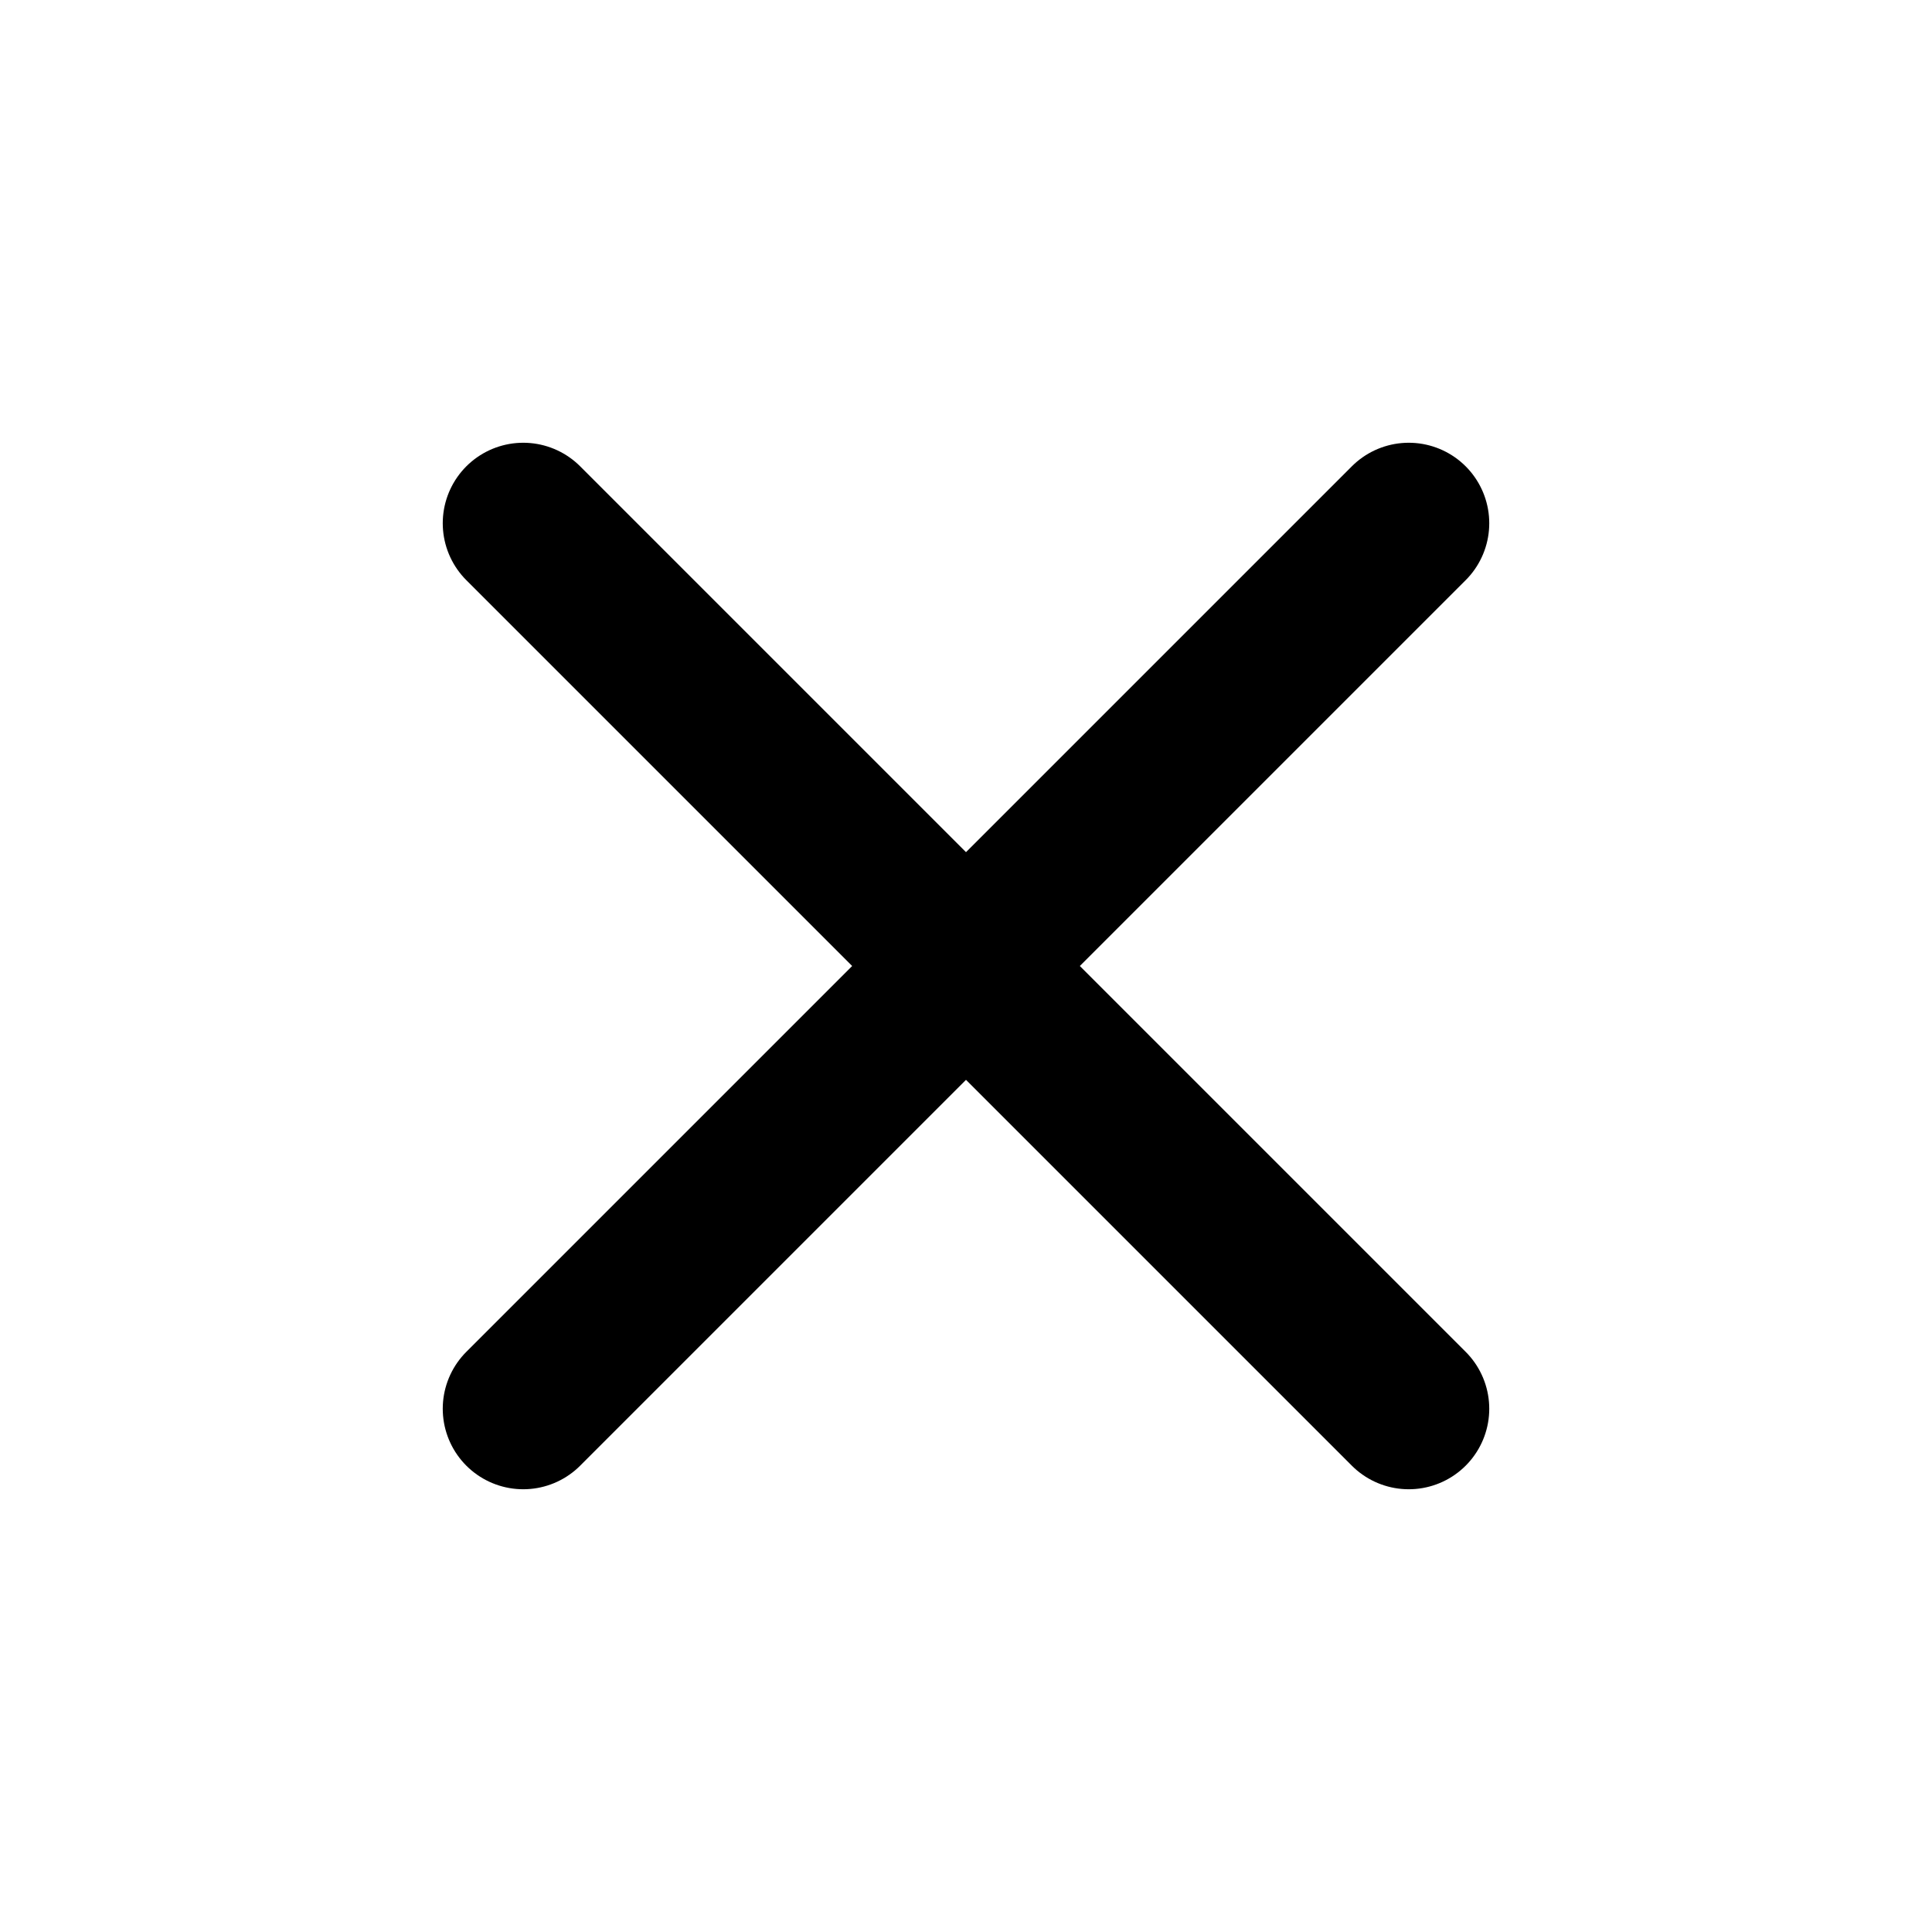
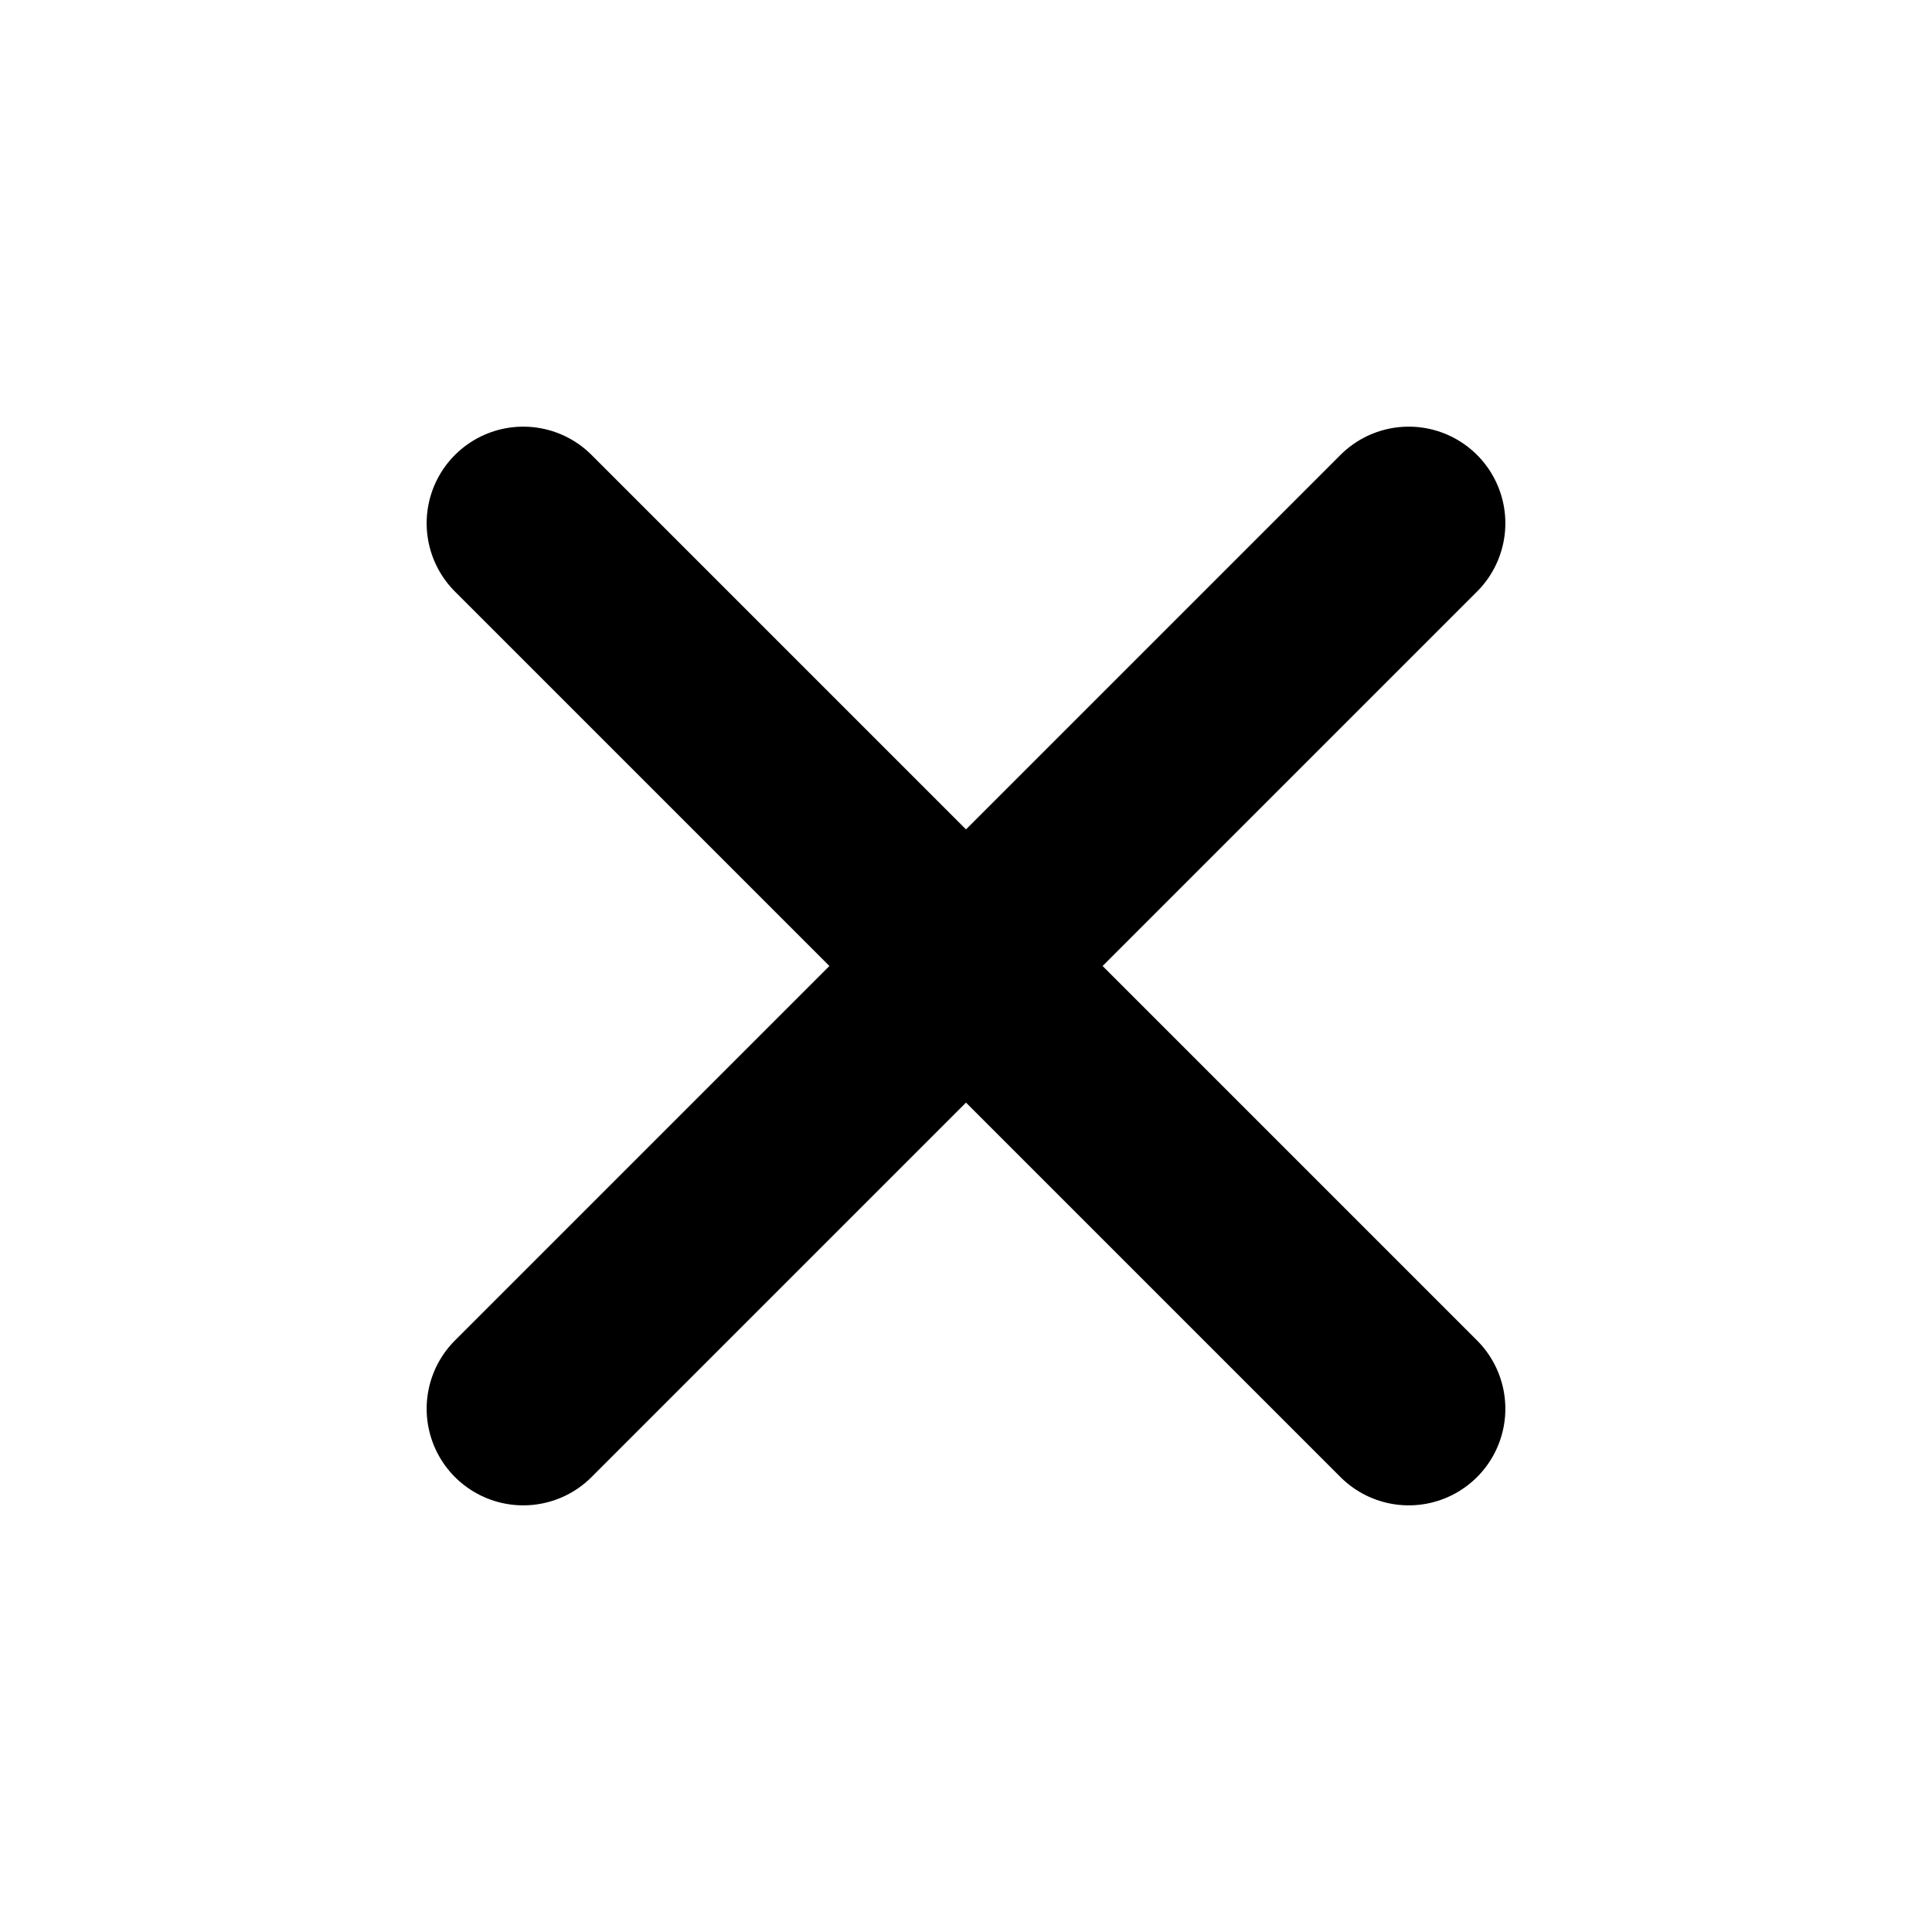
- <svg xmlns="http://www.w3.org/2000/svg" viewBox="0 0 24 24" fill="none" stroke="currentColor" stroke-width="2" stroke-linecap="round" stroke-linejoin="round">
-   <path d="M6.5 6.5l11 11M17.5 6.5l-11 11" />
+ <svg xmlns="http://www.w3.org/2000/svg" viewBox="0 0 24 24" fill="currentColor" stroke="currentColor" stroke-linecap="round" stroke-linejoin="round">
+   <path d="M6.5 6.5l11 11M17.5 6.5l-11 11" fill="none" stroke-width="2.4" />
</svg>
